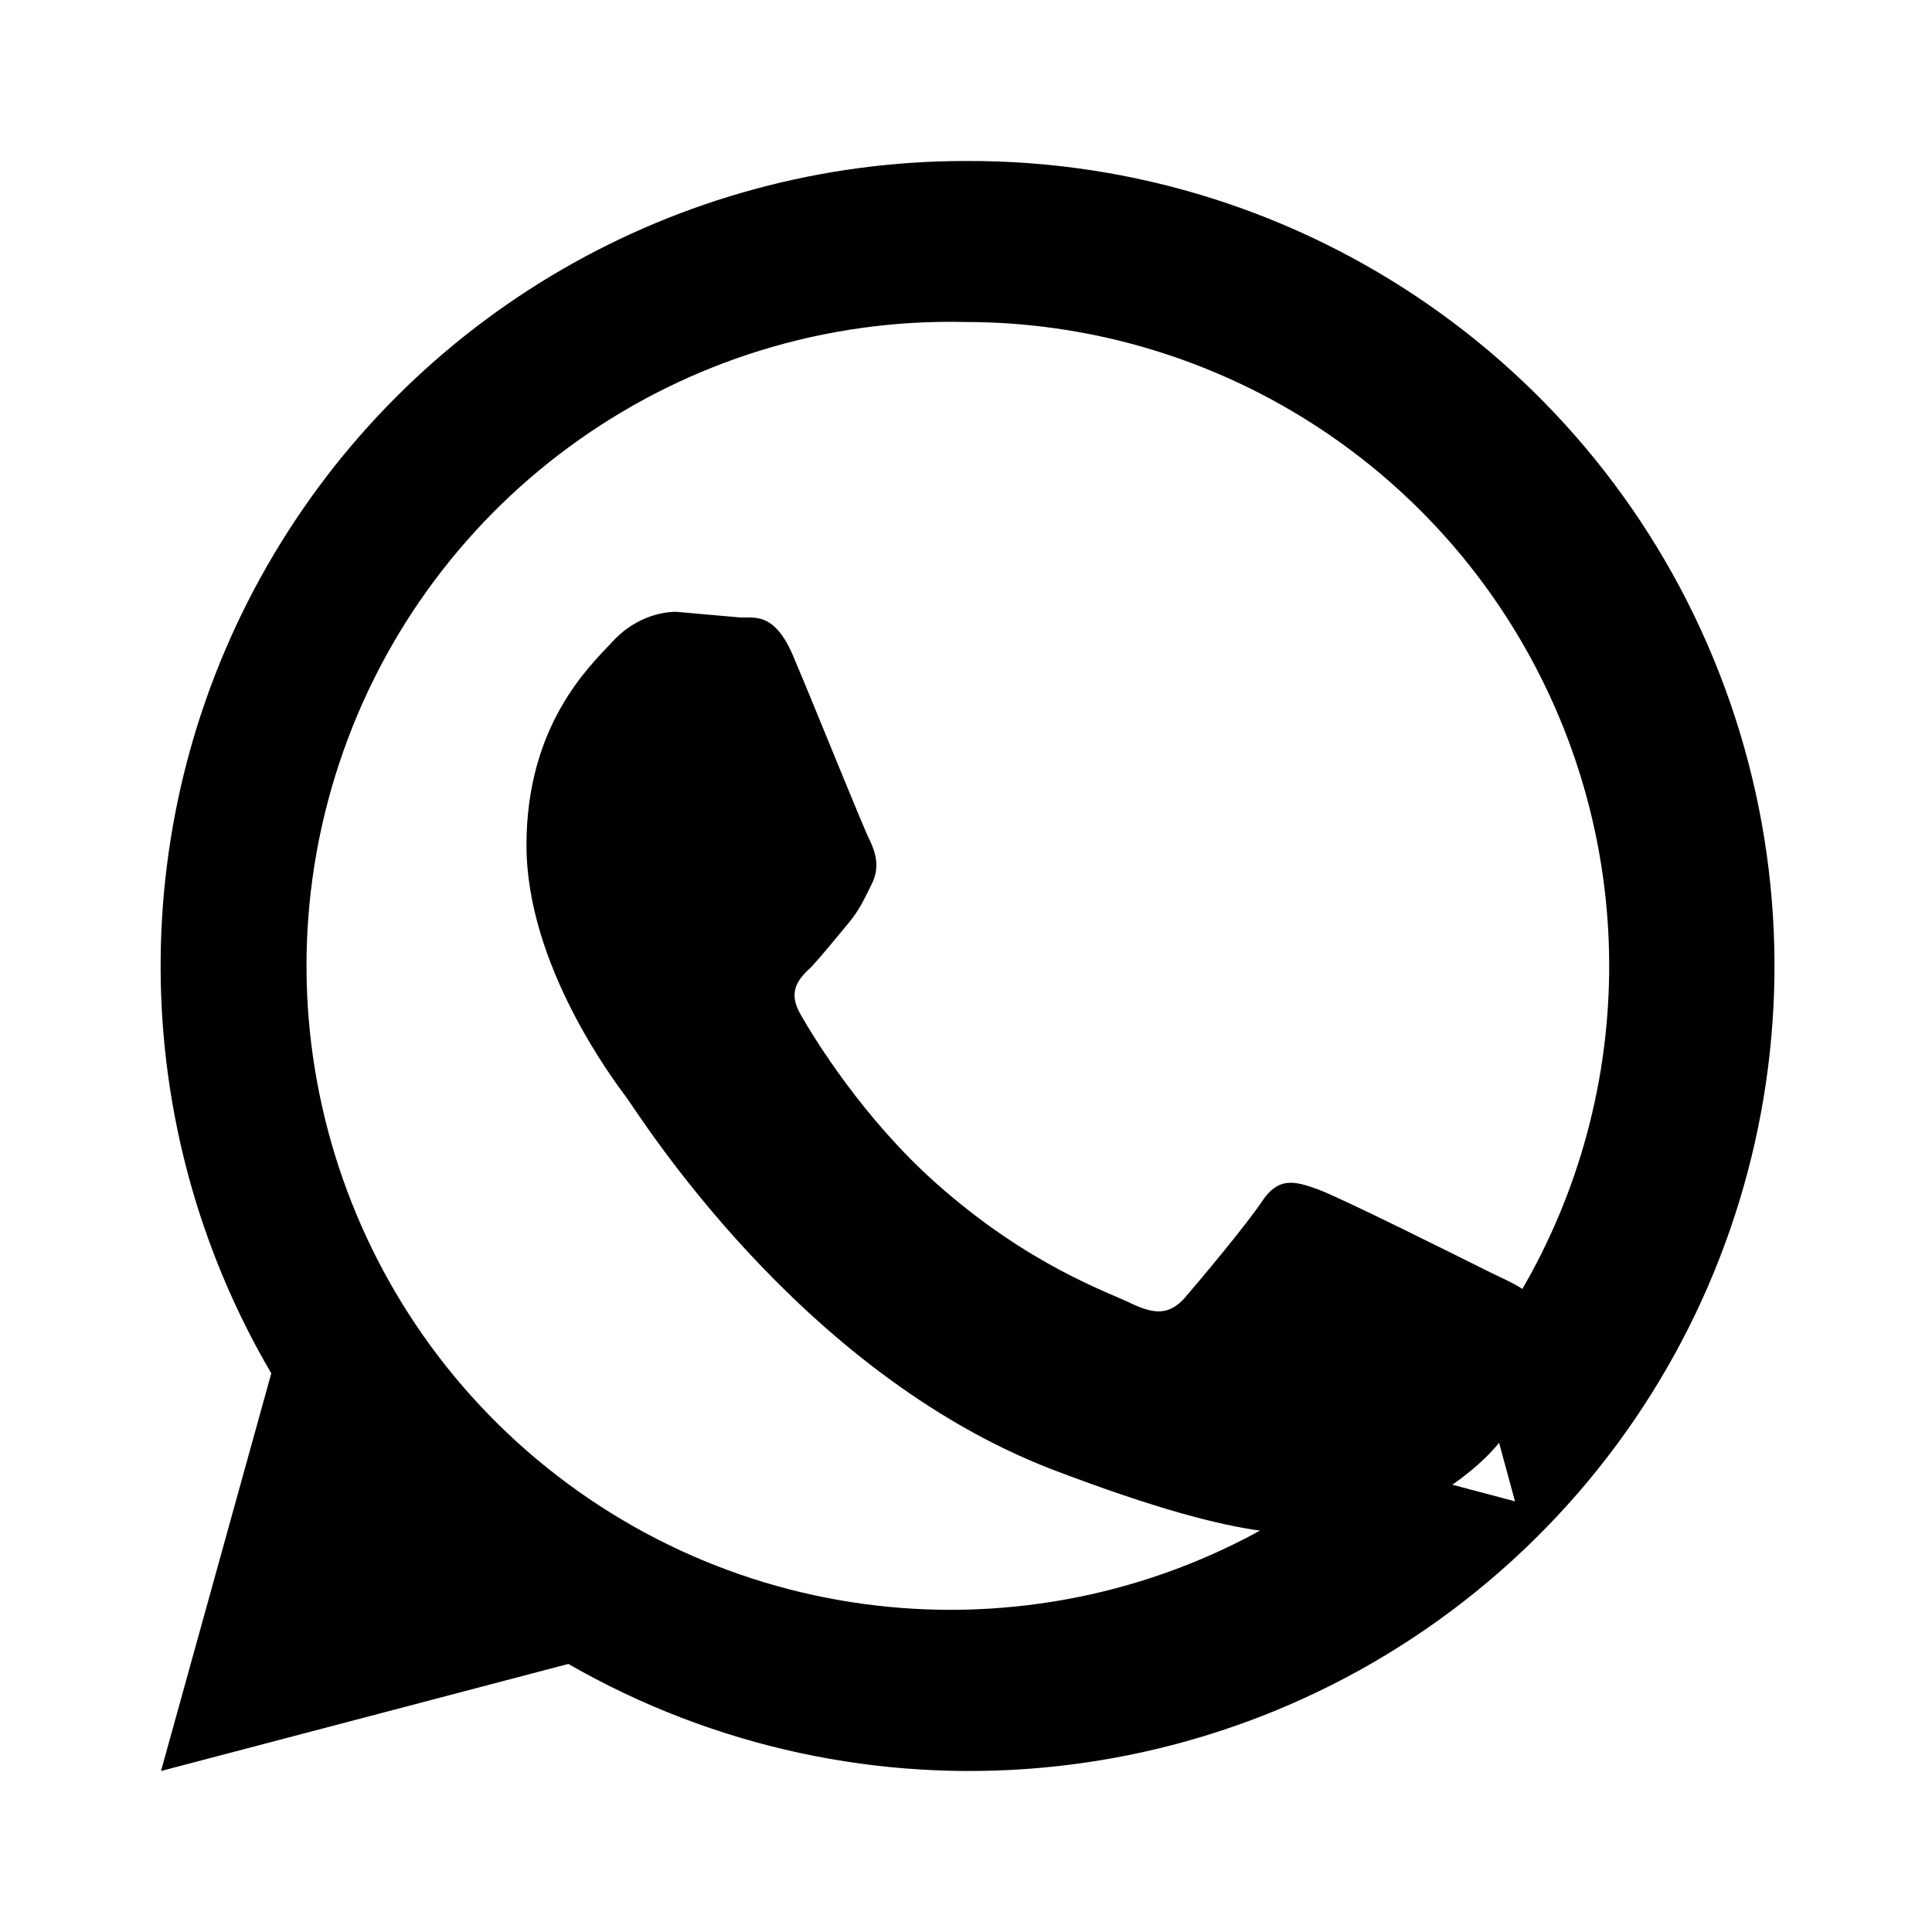
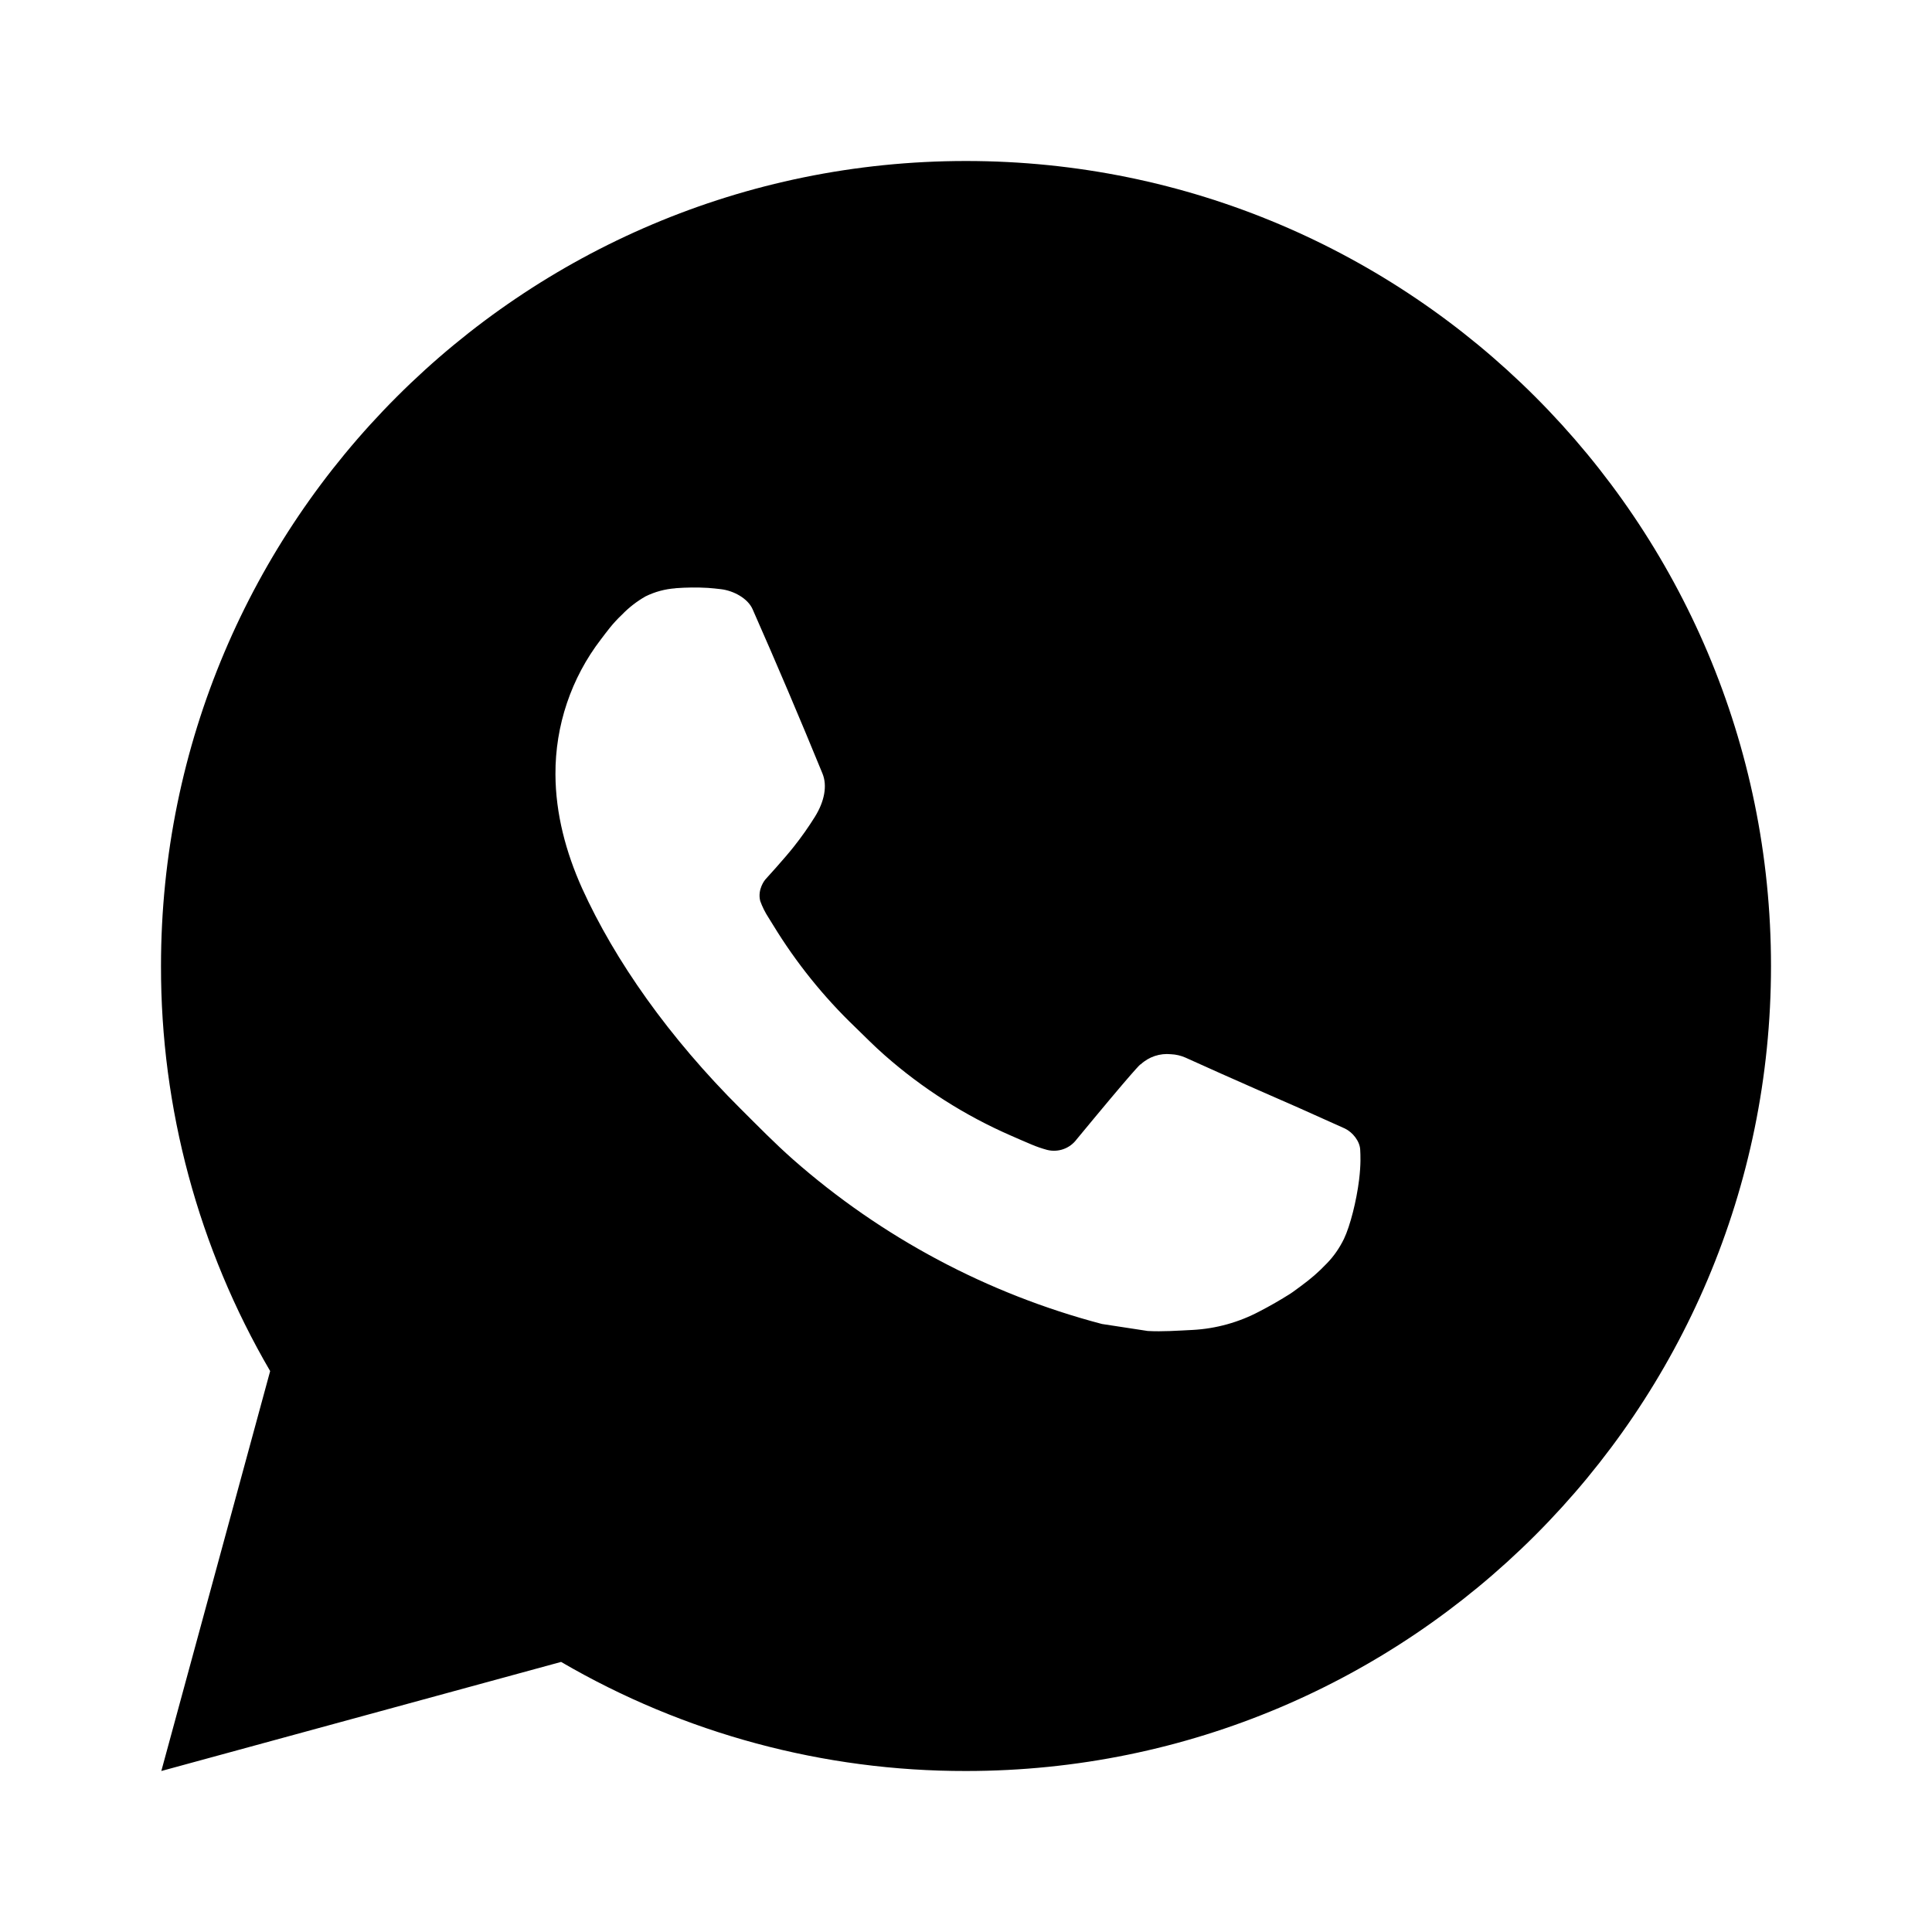
- <svg xmlns="http://www.w3.org/2000/svg" class="icon" aria-hidden="true" viewBox="0 0 24 24" fill="currentColor">
-   <path d="M12 2a10 10 0 0 0-8.63 15.06L2 22l5.06-1.33A10 10 0 1 0 12 2zm0 2a8 8 0 0 1 6.57 12.55.9.9 0 0 0-.15.63l.4 1.47-1.51-.4a.9.9 0 0 0-.6.07A8 8 0 1 1 12 4zM8.4 7.6c-.2 0-.53.08-.8.38-.28.3-1.06 1.03-1.06 2.52s1.09 2.93 1.24 3.13c.15.2 2.13 3.4 5.28 4.62 2.62 1 3.15.8 3.72.75.56-.05 1.8-.74 2.06-1.44.25-.7.25-1.31.18-1.44-.08-.13-.28-.2-.58-.35-.3-.15-1.8-.9-2.08-1-.28-.1-.48-.15-.68.15-.2.3-.78.99-.96 1.2-.18.2-.35.22-.65.08-.3-.15-1.28-.47-2.44-1.5-.9-.8-1.51-1.79-1.68-2.09-.18-.3-.02-.46.13-.6.13-.14.3-.35.45-.53.15-.18.2-.3.3-.5.1-.2.05-.38-.02-.53-.08-.15-.68-1.65-.94-2.26-.24-.6-.5-.51-.68-.52z" />
+ <svg xmlns="http://www.w3.org/2000/svg" class="icon" aria-hidden="true" viewBox="0 0 48 48" xml:space="preserve" fill="currentColor">
+   <path d="m4.008 44 2.704-9.936A19.9 19.9 0 0 1 4 24C4 12.954 12.954 4 24 4s20 8.954 20 20-8.954 20-20 20a19.9 19.9 0 0 1-10.06-2.71zm12.774-29.384a2 2 0 0 0-.742.2 2.6 2.6 0 0 0-.588.456c-.24.226-.376.422-.522.612a5.46 5.46 0 0 0-1.13 3.356c.004.98.26 1.934.66 2.826.818 1.804 2.164 3.714 3.942 5.484.428.426.846.854 1.296 1.252a18.9 18.9 0 0 0 7.68 4.092l1.138.174c.37.02.74-.008 1.112-.026a4 4 0 0 0 1.666-.462 10 10 0 0 0 .766-.44s.086-.056.25-.18c.27-.2.436-.342.66-.576q.252-.26.42-.604c.156-.326.312-.948.376-1.466.048-.396.034-.612.028-.746-.008-.214-.186-.436-.38-.53l-1.164-.522s-1.74-.758-2.802-1.242a1 1 0 0 0-.354-.082.96.96 0 0 0-.756.254v-.004c-.01 0-.144.114-1.59 1.866a.7.7 0 0 1-.736.26 3 3 0 0 1-.382-.132c-.248-.104-.334-.144-.504-.218l-.01-.004a12 12 0 0 1-3.14-2c-.252-.22-.486-.46-.726-.692a12.6 12.6 0 0 1-2.04-2.536l-.118-.19a2 2 0 0 1-.204-.41c-.076-.294.122-.53.122-.53s.486-.532.712-.82a8 8 0 0 0 .526-.746c.236-.38.31-.77.186-1.072q-.84-2.052-1.736-4.082c-.118-.268-.468-.46-.786-.498q-.162-.02-.324-.032a6 6 0 0 0-.806.008z" />
</svg>
